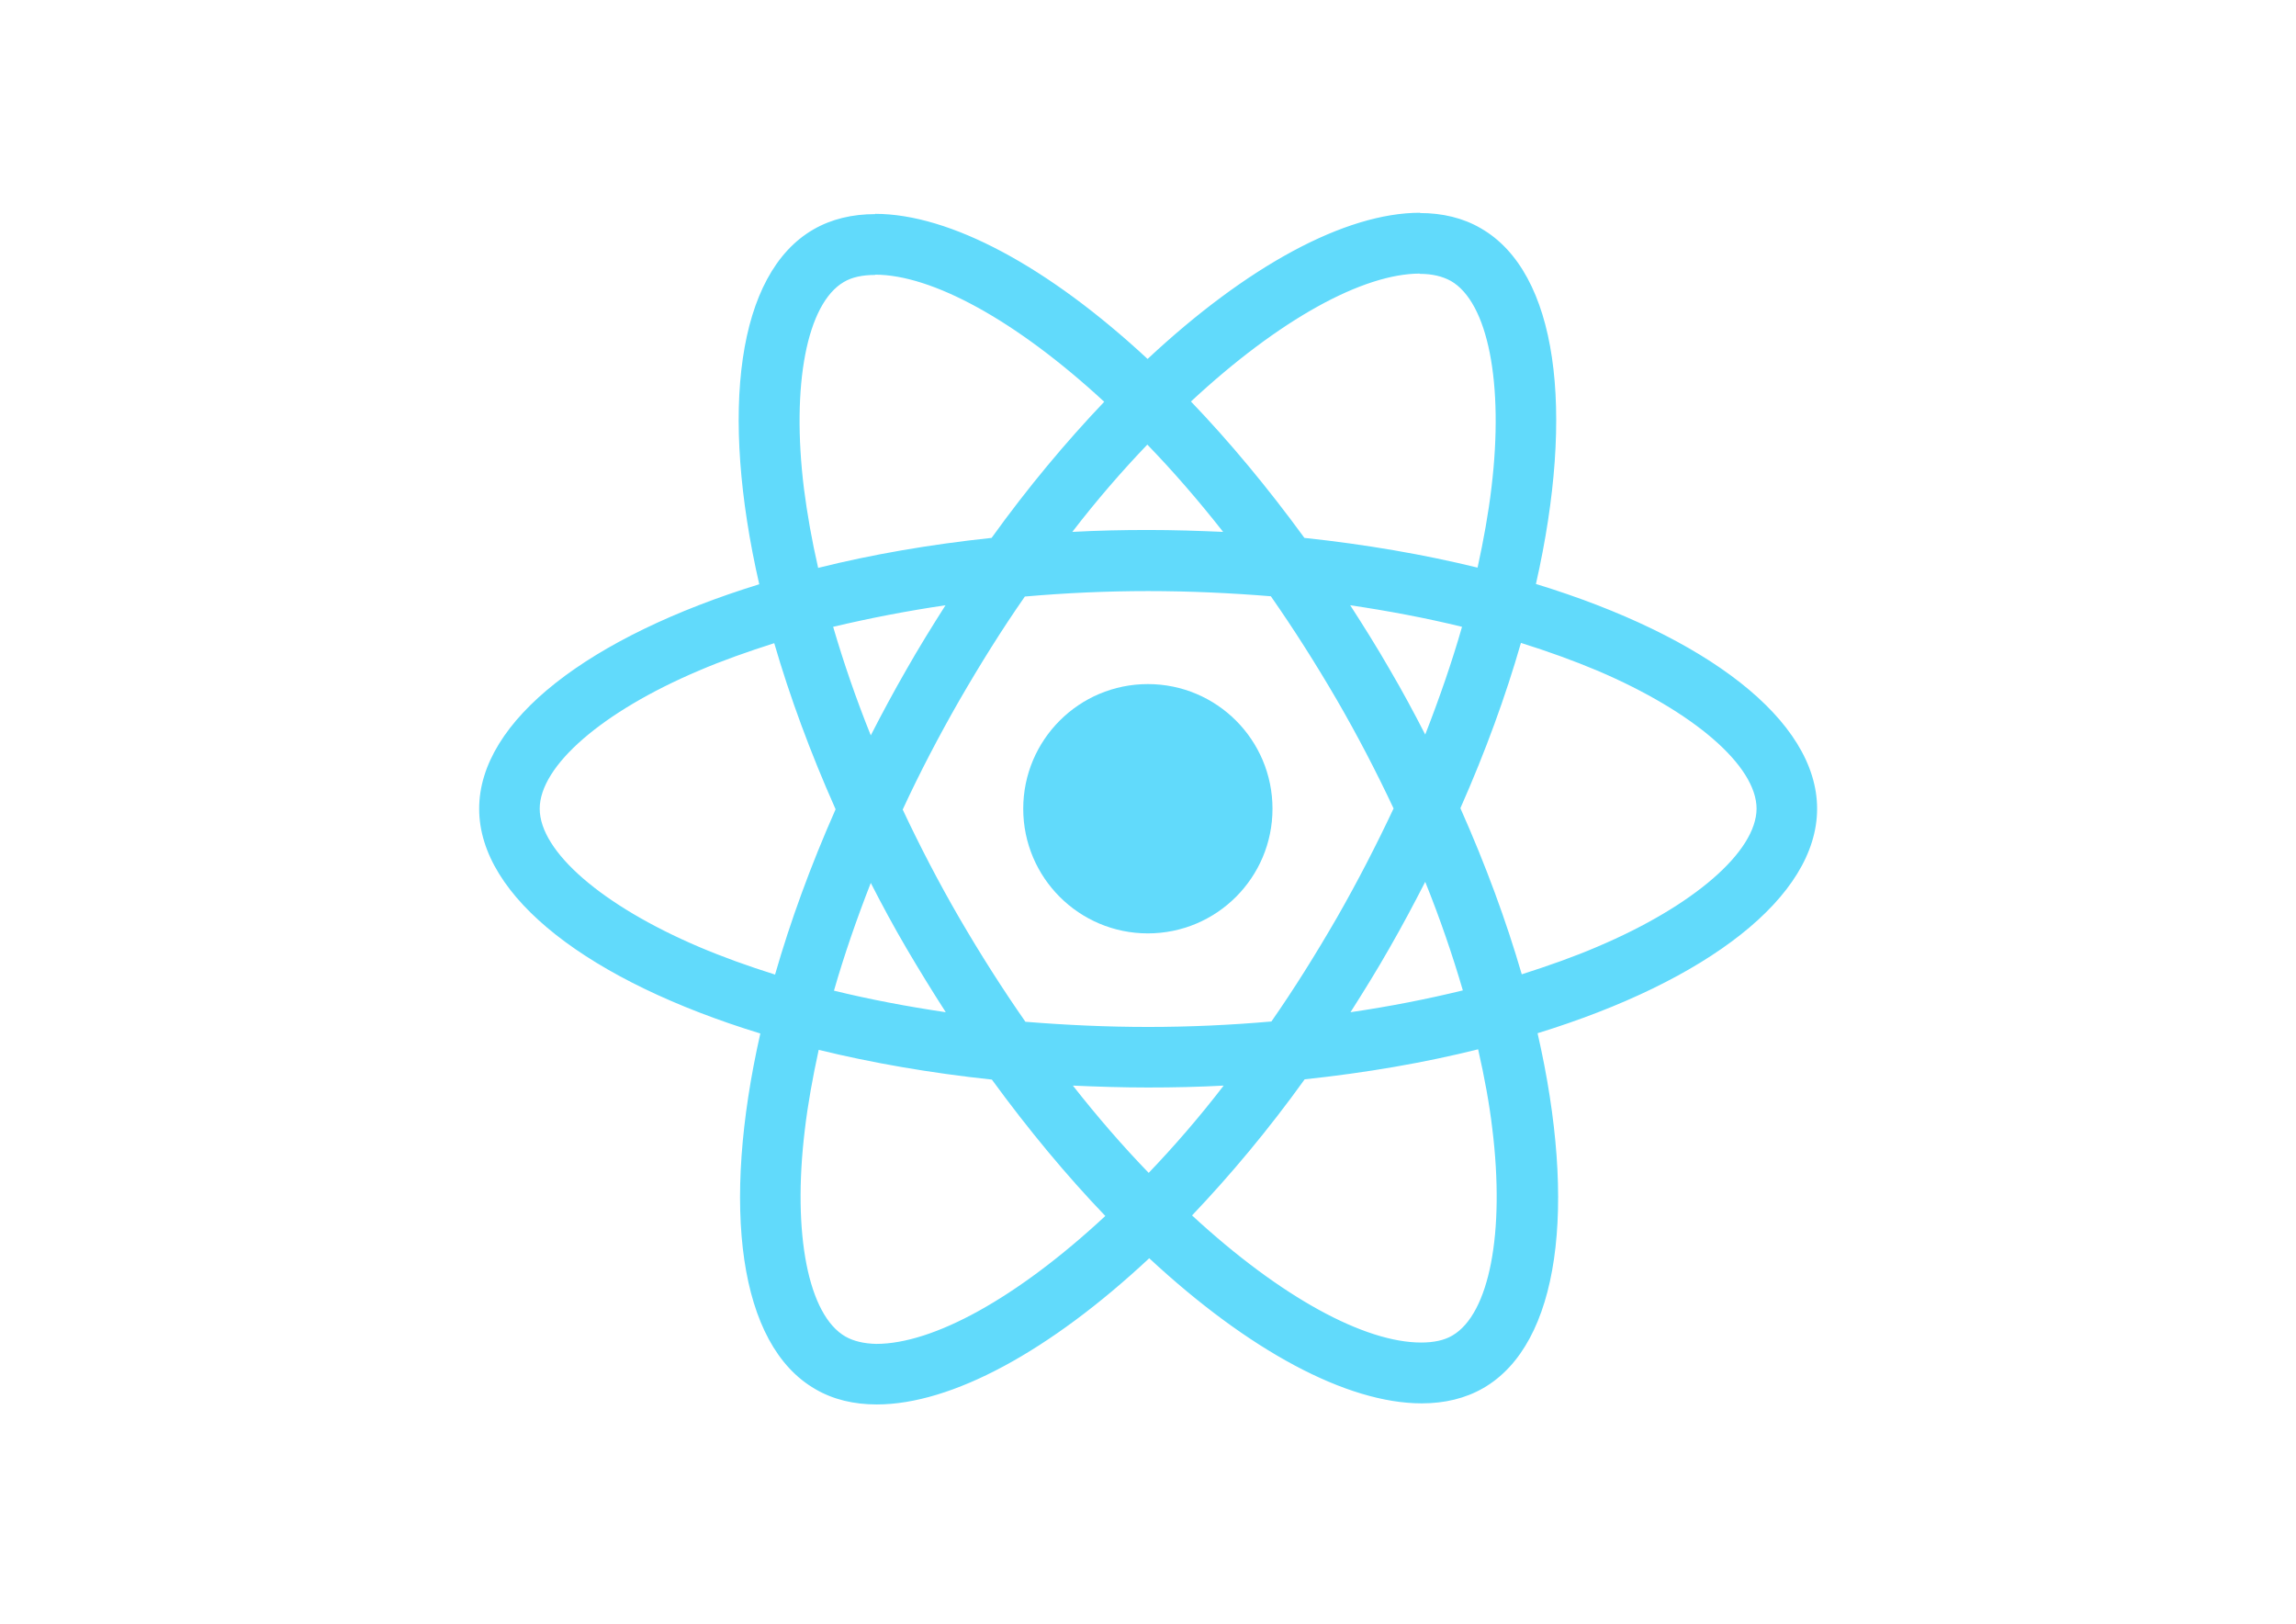
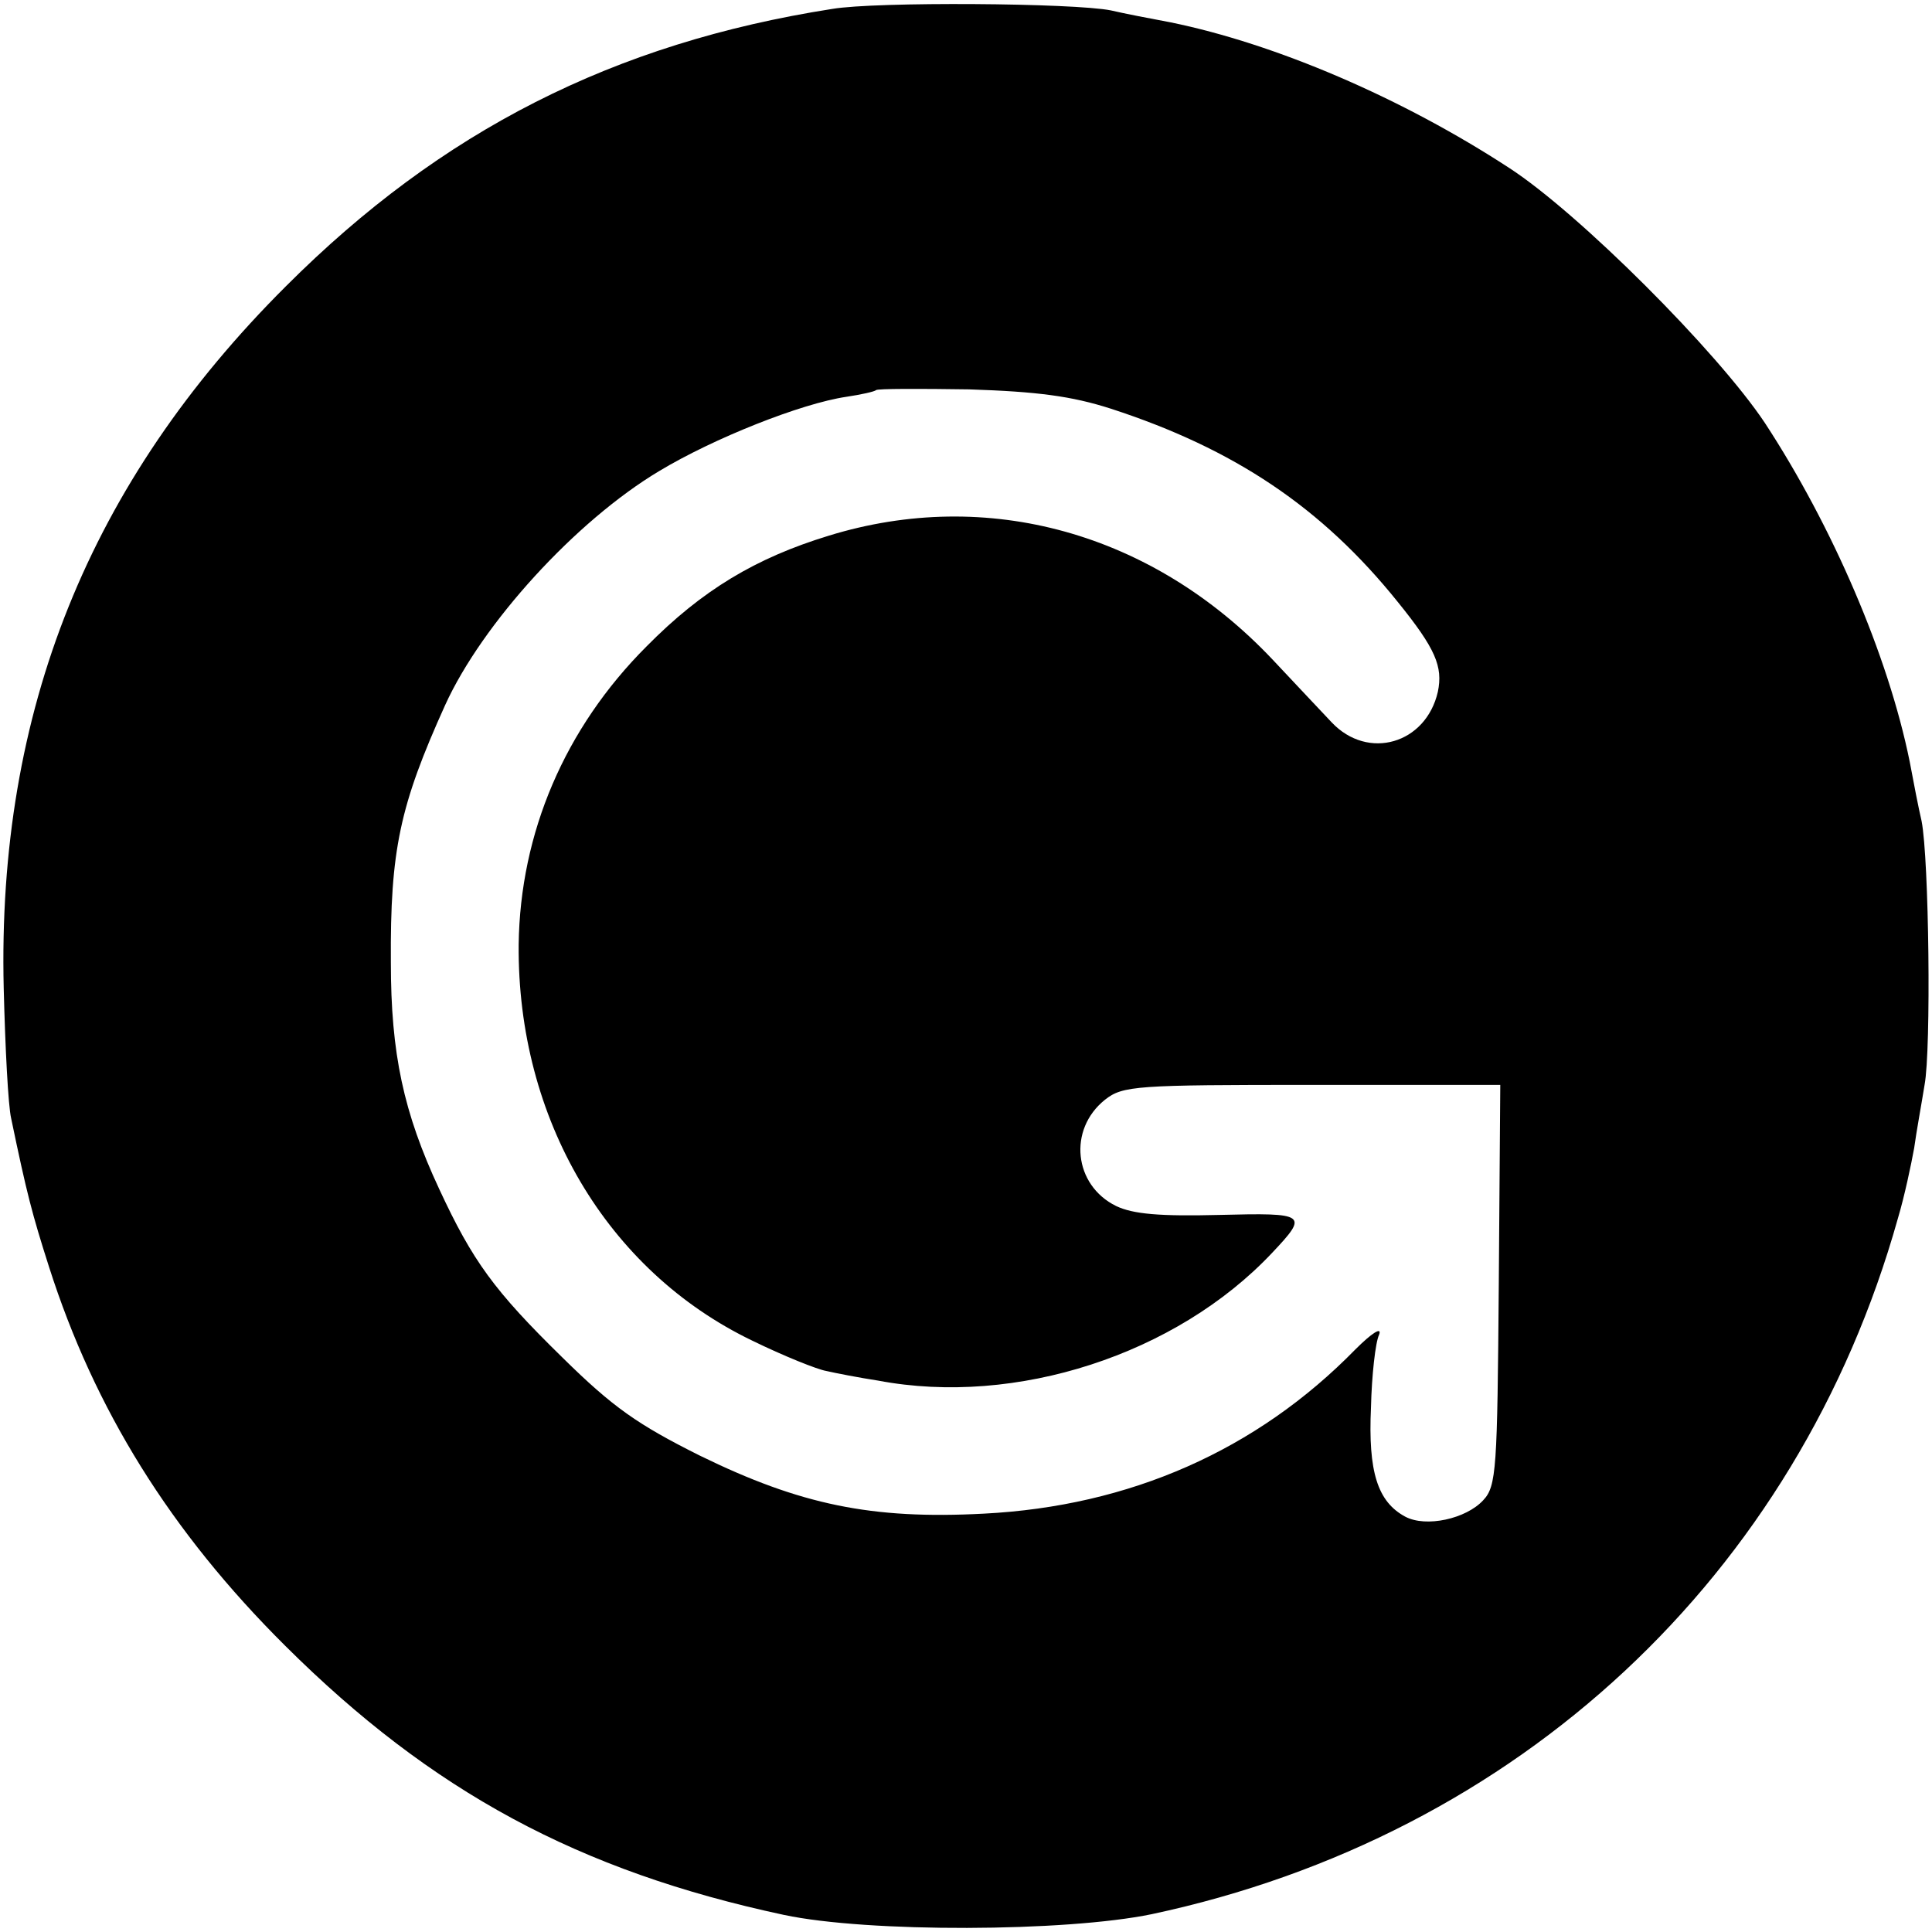
- <svg xmlns="http://www.w3.org/2000/svg" viewBox="0 0 841.9 595.3">
-   <g fill="#61DAFB">
-     <path d="M666.3 296.5c0-32.5-40.7-63.3-103.1-82.4 14.4-63.6 8-114.2-20.2-130.4-6.5-3.8-14.1-5.6-22.4-5.6v22.3c4.6 0 8.3.9 11.4 2.6 13.6 7.8 19.5 37.5 14.9 75.7-1.1 9.4-2.9 19.3-5.1 29.4-19.6-4.8-41-8.5-63.5-10.9-13.5-18.5-27.5-35.3-41.6-50 32.6-30.3 63.2-46.9 84-46.9V78c-27.5 0-63.5 19.6-99.9 53.6-36.4-33.8-72.4-53.2-99.9-53.2v22.3c20.7 0 51.4 16.5 84 46.6-14 14.7-28 31.4-41.3 49.9-22.6 2.4-44 6.1-63.6 11-2.3-10-4-19.7-5.2-29-4.7-38.2 1.1-67.9 14.6-75.8 3-1.8 6.9-2.6 11.5-2.6V78.5c-8.4 0-16 1.8-22.6 5.6-28.1 16.2-34.4 66.7-19.9 130.1-62.2 19.2-102.7 49.9-102.7 82.3 0 32.5 40.7 63.3 103.1 82.4-14.4 63.6-8 114.2 20.2 130.4 6.5 3.8 14.1 5.6 22.5 5.6 27.5 0 63.5-19.6 99.9-53.6 36.4 33.8 72.4 53.2 99.9 53.2 8.4 0 16-1.8 22.6-5.6 28.1-16.2 34.4-66.7 19.9-130.1 62-19.1 102.5-49.9 102.5-82.3zm-130.2-66.7c-3.7 12.9-8.3 26.2-13.5 39.5-4.1-8-8.4-16-13.1-24-4.6-8-9.5-15.8-14.4-23.4 14.2 2.1 27.9 4.7 41 7.9zm-45.8 106.5c-7.8 13.5-15.8 26.3-24.1 38.2-14.9 1.3-30 2-45.2 2-15.1 0-30.2-.7-45-1.9-8.3-11.9-16.4-24.6-24.2-38-7.6-13.1-14.5-26.4-20.8-39.8 6.2-13.4 13.2-26.8 20.7-39.9 7.8-13.5 15.8-26.3 24.1-38.2 14.9-1.3 30-2 45.2-2 15.1 0 30.2.7 45 1.9 8.3 11.9 16.4 24.6 24.2 38 7.6 13.1 14.5 26.4 20.8 39.8-6.3 13.4-13.2 26.8-20.7 39.9zm32.3-13c5.4 13.4 10 26.8 13.8 39.8-13.1 3.2-26.9 5.9-41.2 8 4.9-7.7 9.8-15.6 14.4-23.7 4.6-8 8.9-16.1 13-24.1zM421.2 430c-9.3-9.6-18.6-20.3-27.8-32 9 .4 18.2.7 27.5.7 9.4 0 18.7-.2 27.8-.7-9 11.7-18.3 22.4-27.5 32zm-74.4-58.9c-14.2-2.1-27.9-4.7-41-7.9 3.7-12.9 8.3-26.2 13.5-39.5 4.1 8 8.4 16 13.1 24 4.7 8 9.5 15.8 14.4 23.4zM420.7 163c9.3 9.6 18.6 20.3 27.8 32-9-.4-18.2-.7-27.5-.7-9.4 0-18.7.2-27.8.7 9-11.7 18.3-22.4 27.5-32zm-74 58.9c-4.9 7.7-9.8 15.6-14.4 23.7-4.6 8-8.9 16-13 24-5.4-13.4-10-26.8-13.8-39.8 13.1-3.1 26.9-5.8 41.2-7.9zm-90.5 125.2c-35.4-15.1-58.3-34.9-58.3-50.6 0-15.7 22.9-35.6 58.3-50.6 8.6-3.7 18-7 27.7-10.1 5.7 19.6 13.2 40 22.5 60.9-9.2 20.8-16.6 41.1-22.2 60.6-9.9-3.1-19.3-6.5-28-10.2zM310 490c-13.6-7.8-19.5-37.5-14.9-75.7 1.1-9.4 2.9-19.3 5.1-29.4 19.6 4.8 41 8.5 63.5 10.9 13.5 18.5 27.5 35.3 41.6 50-32.6 30.3-63.2 46.9-84 46.9-4.5-.1-8.3-1-11.3-2.7zm237.2-76.2c4.7 38.2-1.1 67.9-14.6 75.8-3 1.8-6.9 2.6-11.5 2.6-20.7 0-51.4-16.5-84-46.6 14-14.7 28-31.4 41.3-49.9 22.6-2.4 44-6.1 63.6-11 2.3 10.1 4.1 19.8 5.2 29.1zm38.5-66.7c-8.6 3.7-18 7-27.7 10.1-5.7-19.6-13.2-40-22.5-60.9 9.2-20.8 16.6-41.1 22.2-60.6 9.9 3.1 19.3 6.5 28.1 10.2 35.4 15.1 58.3 34.9 58.3 50.6-.1 15.7-23 35.6-58.4 50.6zM320.8 78.4z" />
-     <circle cx="420.9" cy="296.5" r="45.7" />
-     <path d="M520.5 78.1z" />
-   </g>
+ <svg xmlns="http://www.w3.org/2000/svg" version="1.0" width="346.667" height="346.667" viewBox="0 0 260 260">
+   <path d="M112 1.2C82.6 5.8 59.4 17.6 38.5 38.5 12 64.9-.4 95.7.5 133c.2 8 .6 15.8 1 17.5 2.1 10.1 2.8 12.8 5.1 20 6.1 19.1 16.3 35.6 31.8 51 19.7 19.6 39.5 30.3 67.1 36.2 11.3 2.4 37.9 2.3 49.5-.1 49.3-10.5 86.9-45.5 100.4-93.6.9-3 1.8-7.3 2.2-9.5.3-2.2 1-6 1.4-8.5.9-4.8.6-30.4-.4-35.5-.4-1.7-1.1-5.3-1.6-8-2.9-14.3-10.4-31.7-19.5-45.6-6.4-9.6-25-28.2-34.4-34.3-14.4-9.4-31.4-16.7-45.6-19.6-2.7-.5-6.3-1.2-8-1.6-5-1-31.6-1.2-37.5-.2zM149.5 55c16.6 5.4 28.4 13.3 38.6 26 5.1 6.3 6.1 8.7 5.4 12.1-1.6 7-9.4 9.3-14.3 4.1-1.5-1.6-5.1-5.4-8-8.5-16.1-17-38.3-23.2-59.7-16.6-9.8 3-17 7.3-24.5 14.9-11 11-17 25.1-17.2 40.1-.2 23.5 11.9 43.9 31.4 53.3 4.3 2.1 8.8 3.9 10 4.1 1.3.3 4.4.9 7 1.3 18.5 3.5 40.1-3.5 53-17.2 4.9-5.2 4.7-5.4-7.1-5.1-8 .2-11.6-.1-13.9-1.2-5.7-2.8-6.5-10.3-1.5-14.3 2.4-1.9 4.2-2 27.9-2h25.3l-.2 26.9c-.2 24.8-.3 27.1-2.1 29-2.3 2.5-7.7 3.7-10.5 2.2-3.7-2-5-6-4.6-14.7.1-4.3.6-8.8 1.1-9.8.4-1.1-1-.2-3.2 2-13.3 13.6-30.4 21.1-50 22.1-15.1.8-24.7-1.2-38.2-7.8-8.4-4.2-11.7-6.5-18.5-13.2-9.2-9-12.1-13-16.6-22.7-4.8-10.3-6.5-18.2-6.5-30.5-.1-15.1 1.2-21.1 7.3-34.6 5-11 17.6-24.8 28.8-31.5 7.3-4.4 19.1-9.1 25.2-10 2-.3 3.8-.7 4-.9.2-.2 5.8-.2 12.5-.1 9.2.3 13.8.9 19.1 2.6z" />
</svg>
